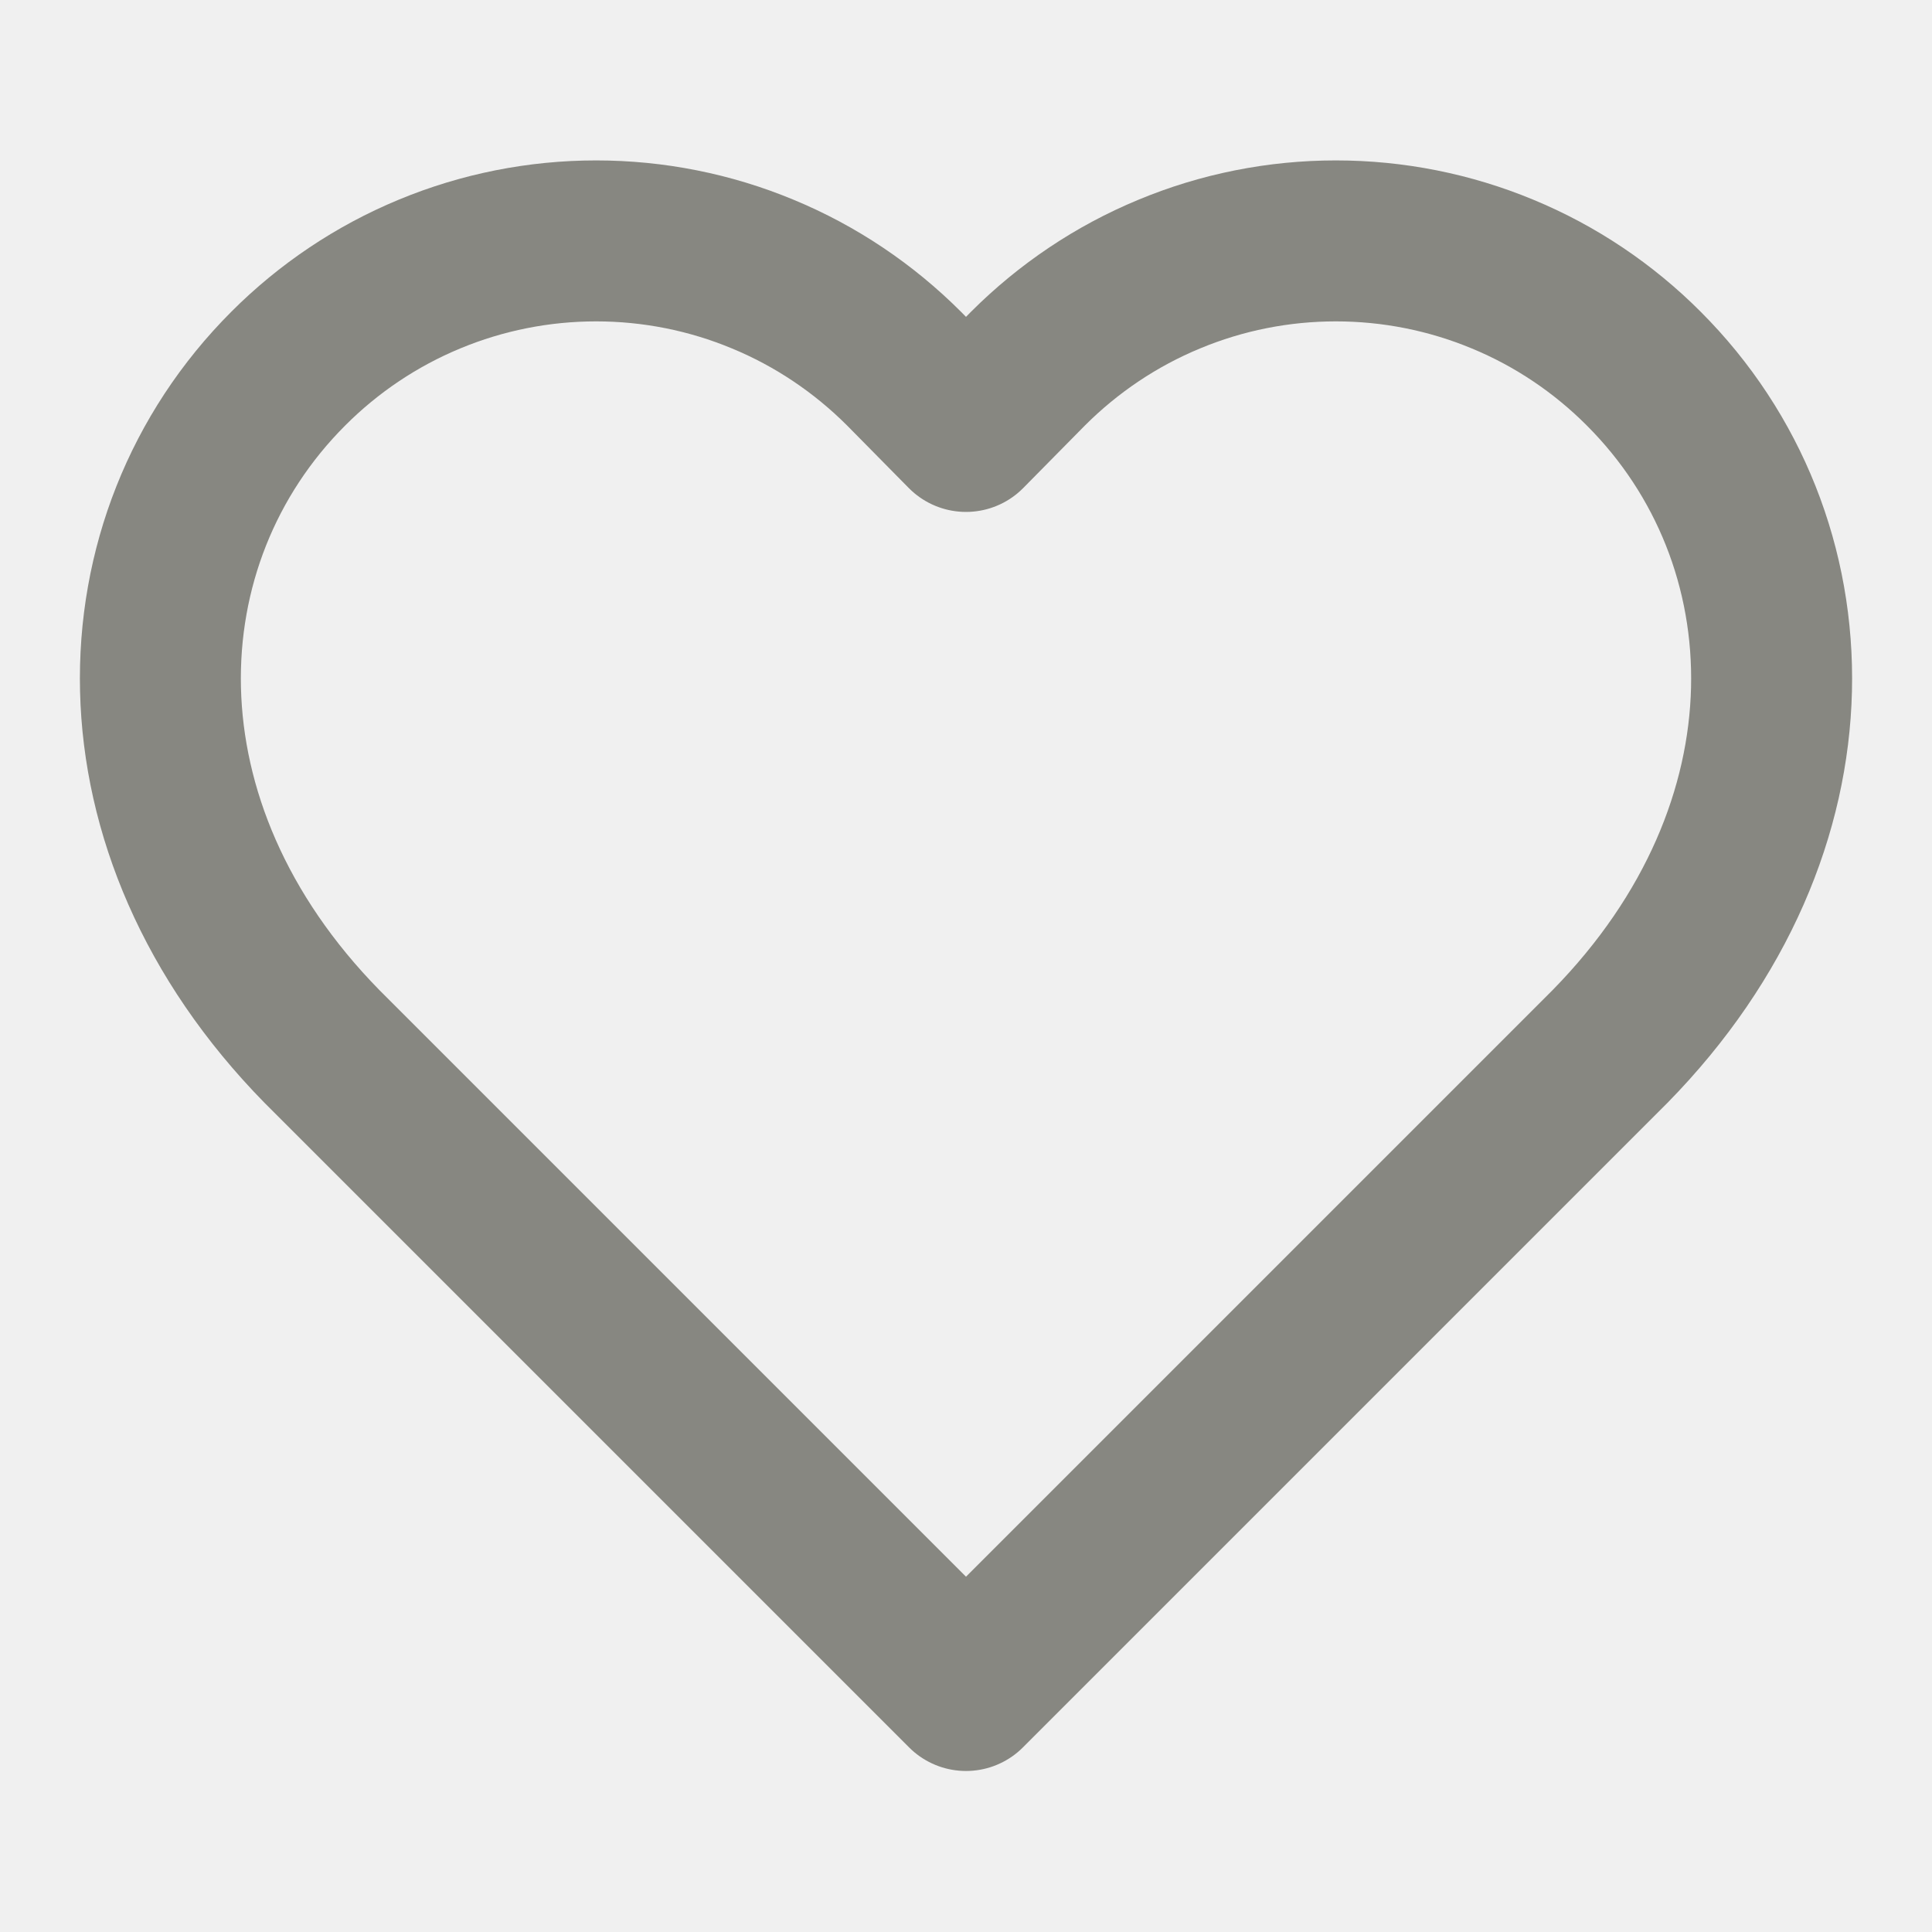
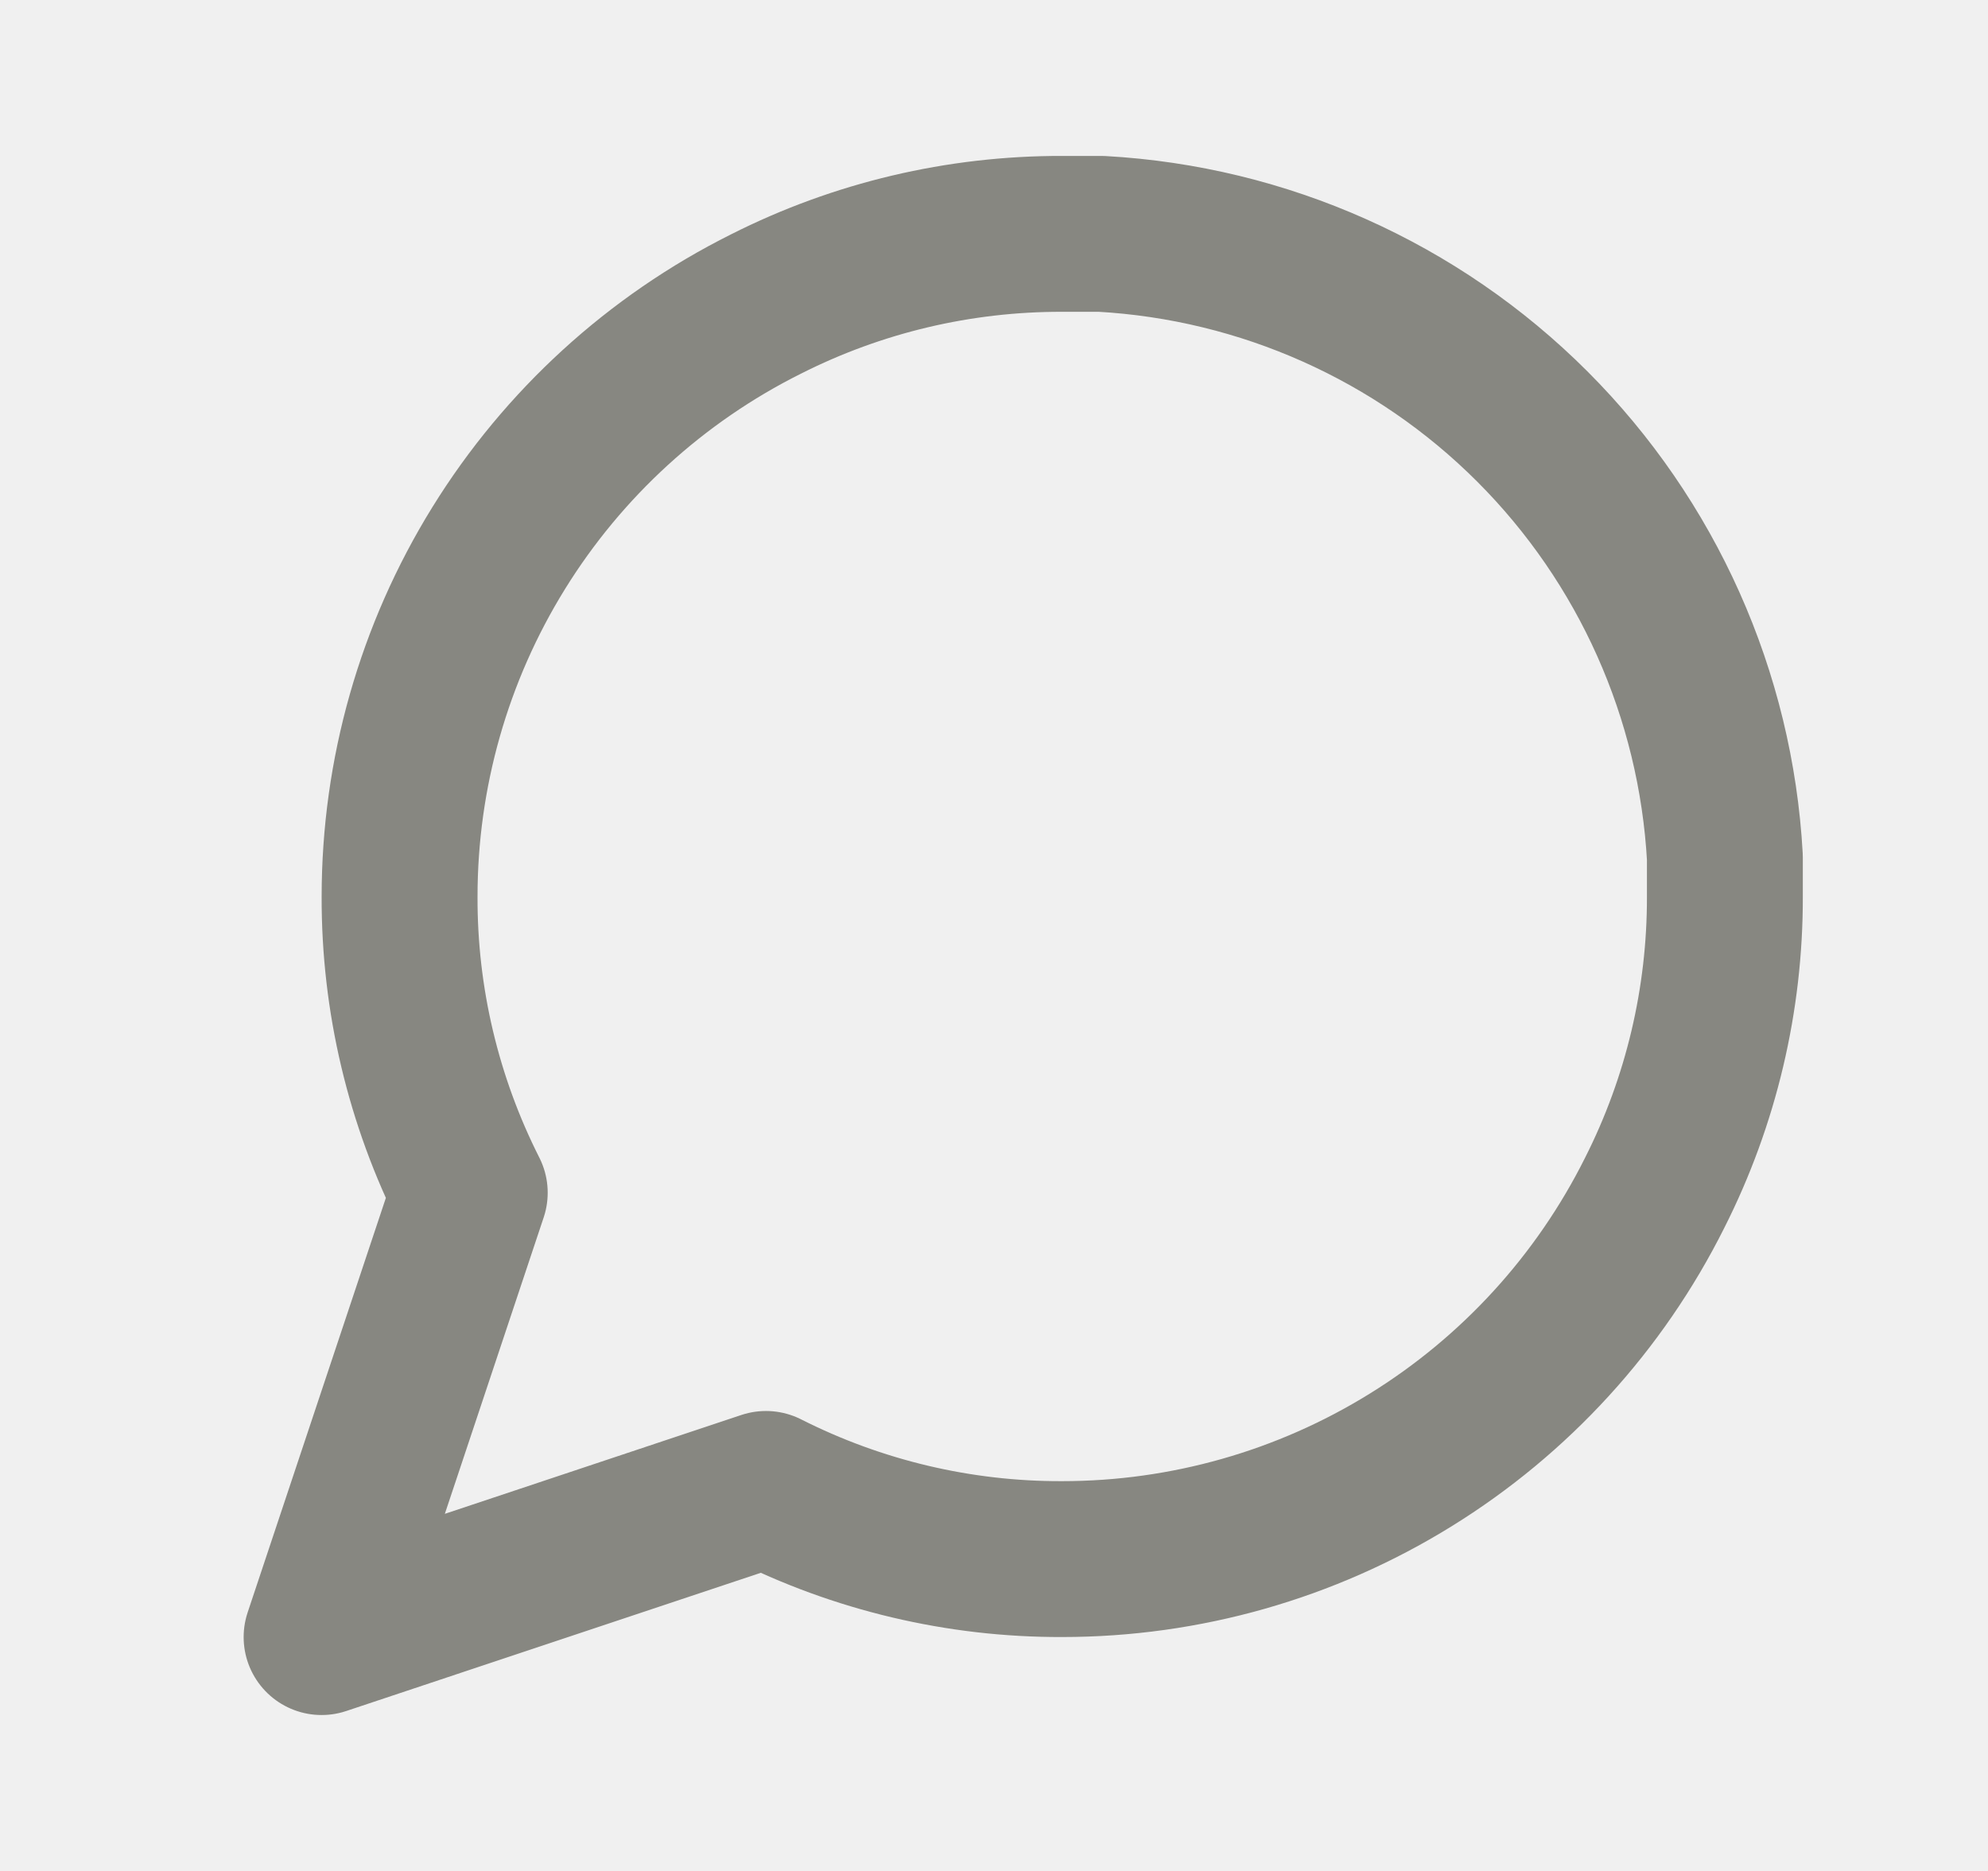
- <svg xmlns="http://www.w3.org/2000/svg" width="16" height="16" viewBox="0 0 16 16" fill="none">
-   <g clip-path="url(#clip0_9_333)">
-     <path d="M13.613 3.053C13.279 2.718 12.882 2.451 12.444 2.27C12.006 2.088 11.537 1.995 11.063 1.995C10.589 1.995 10.12 2.088 9.683 2.27C9.245 2.451 8.848 2.718 8.513 3.053L8 3.573L7.487 3.053C7.152 2.718 6.755 2.451 6.317 2.27C5.88 2.088 5.41 1.995 4.937 1.995C4.463 1.995 3.994 2.088 3.556 2.27C3.119 2.451 2.721 2.718 2.387 3.053C0.973 4.467 0.887 6.853 2.667 8.667L8 14L13.333 8.667C15.113 6.853 15.027 4.467 13.613 3.053Z" stroke="#878781" stroke-width="1.333" stroke-linecap="round" stroke-linejoin="round" />
+ <svg xmlns="http://www.w3.org/2000/svg" width="17" height="16" viewBox="0 0 17 16" fill="none">
+   <g clip-path="url(#clip0_9_392)">
+     <path d="M14.75 7.667C14.752 8.547 14.547 9.415 14.15 10.2C13.68 11.141 12.957 11.933 12.062 12.486C11.167 13.04 10.136 13.333 9.083 13.333C8.203 13.336 7.335 13.13 6.55 12.733L2.75 14L4.017 10.2C3.62 9.415 3.414 8.547 3.417 7.667C3.417 6.615 3.71 5.583 4.264 4.688C4.817 3.794 5.609 3.07 6.55 2.6C7.335 2.203 8.203 1.998 9.083 2H9.417C10.806 2.077 12.119 2.663 13.103 3.647C14.087 4.631 14.673 5.944 14.75 7.333V7.667Z" stroke="#878781" stroke-width="1.333" stroke-linecap="round" stroke-linejoin="round" />
  </g>
  <defs>
-     <clipPath id="clip0_9_333">
-       <rect width="16" height="16" fill="white" />
+     <clipPath id="clip0_9_392">
+       <rect width="16" height="16" fill="white" transform="translate(0.75)" />
    </clipPath>
  </defs>
</svg>
